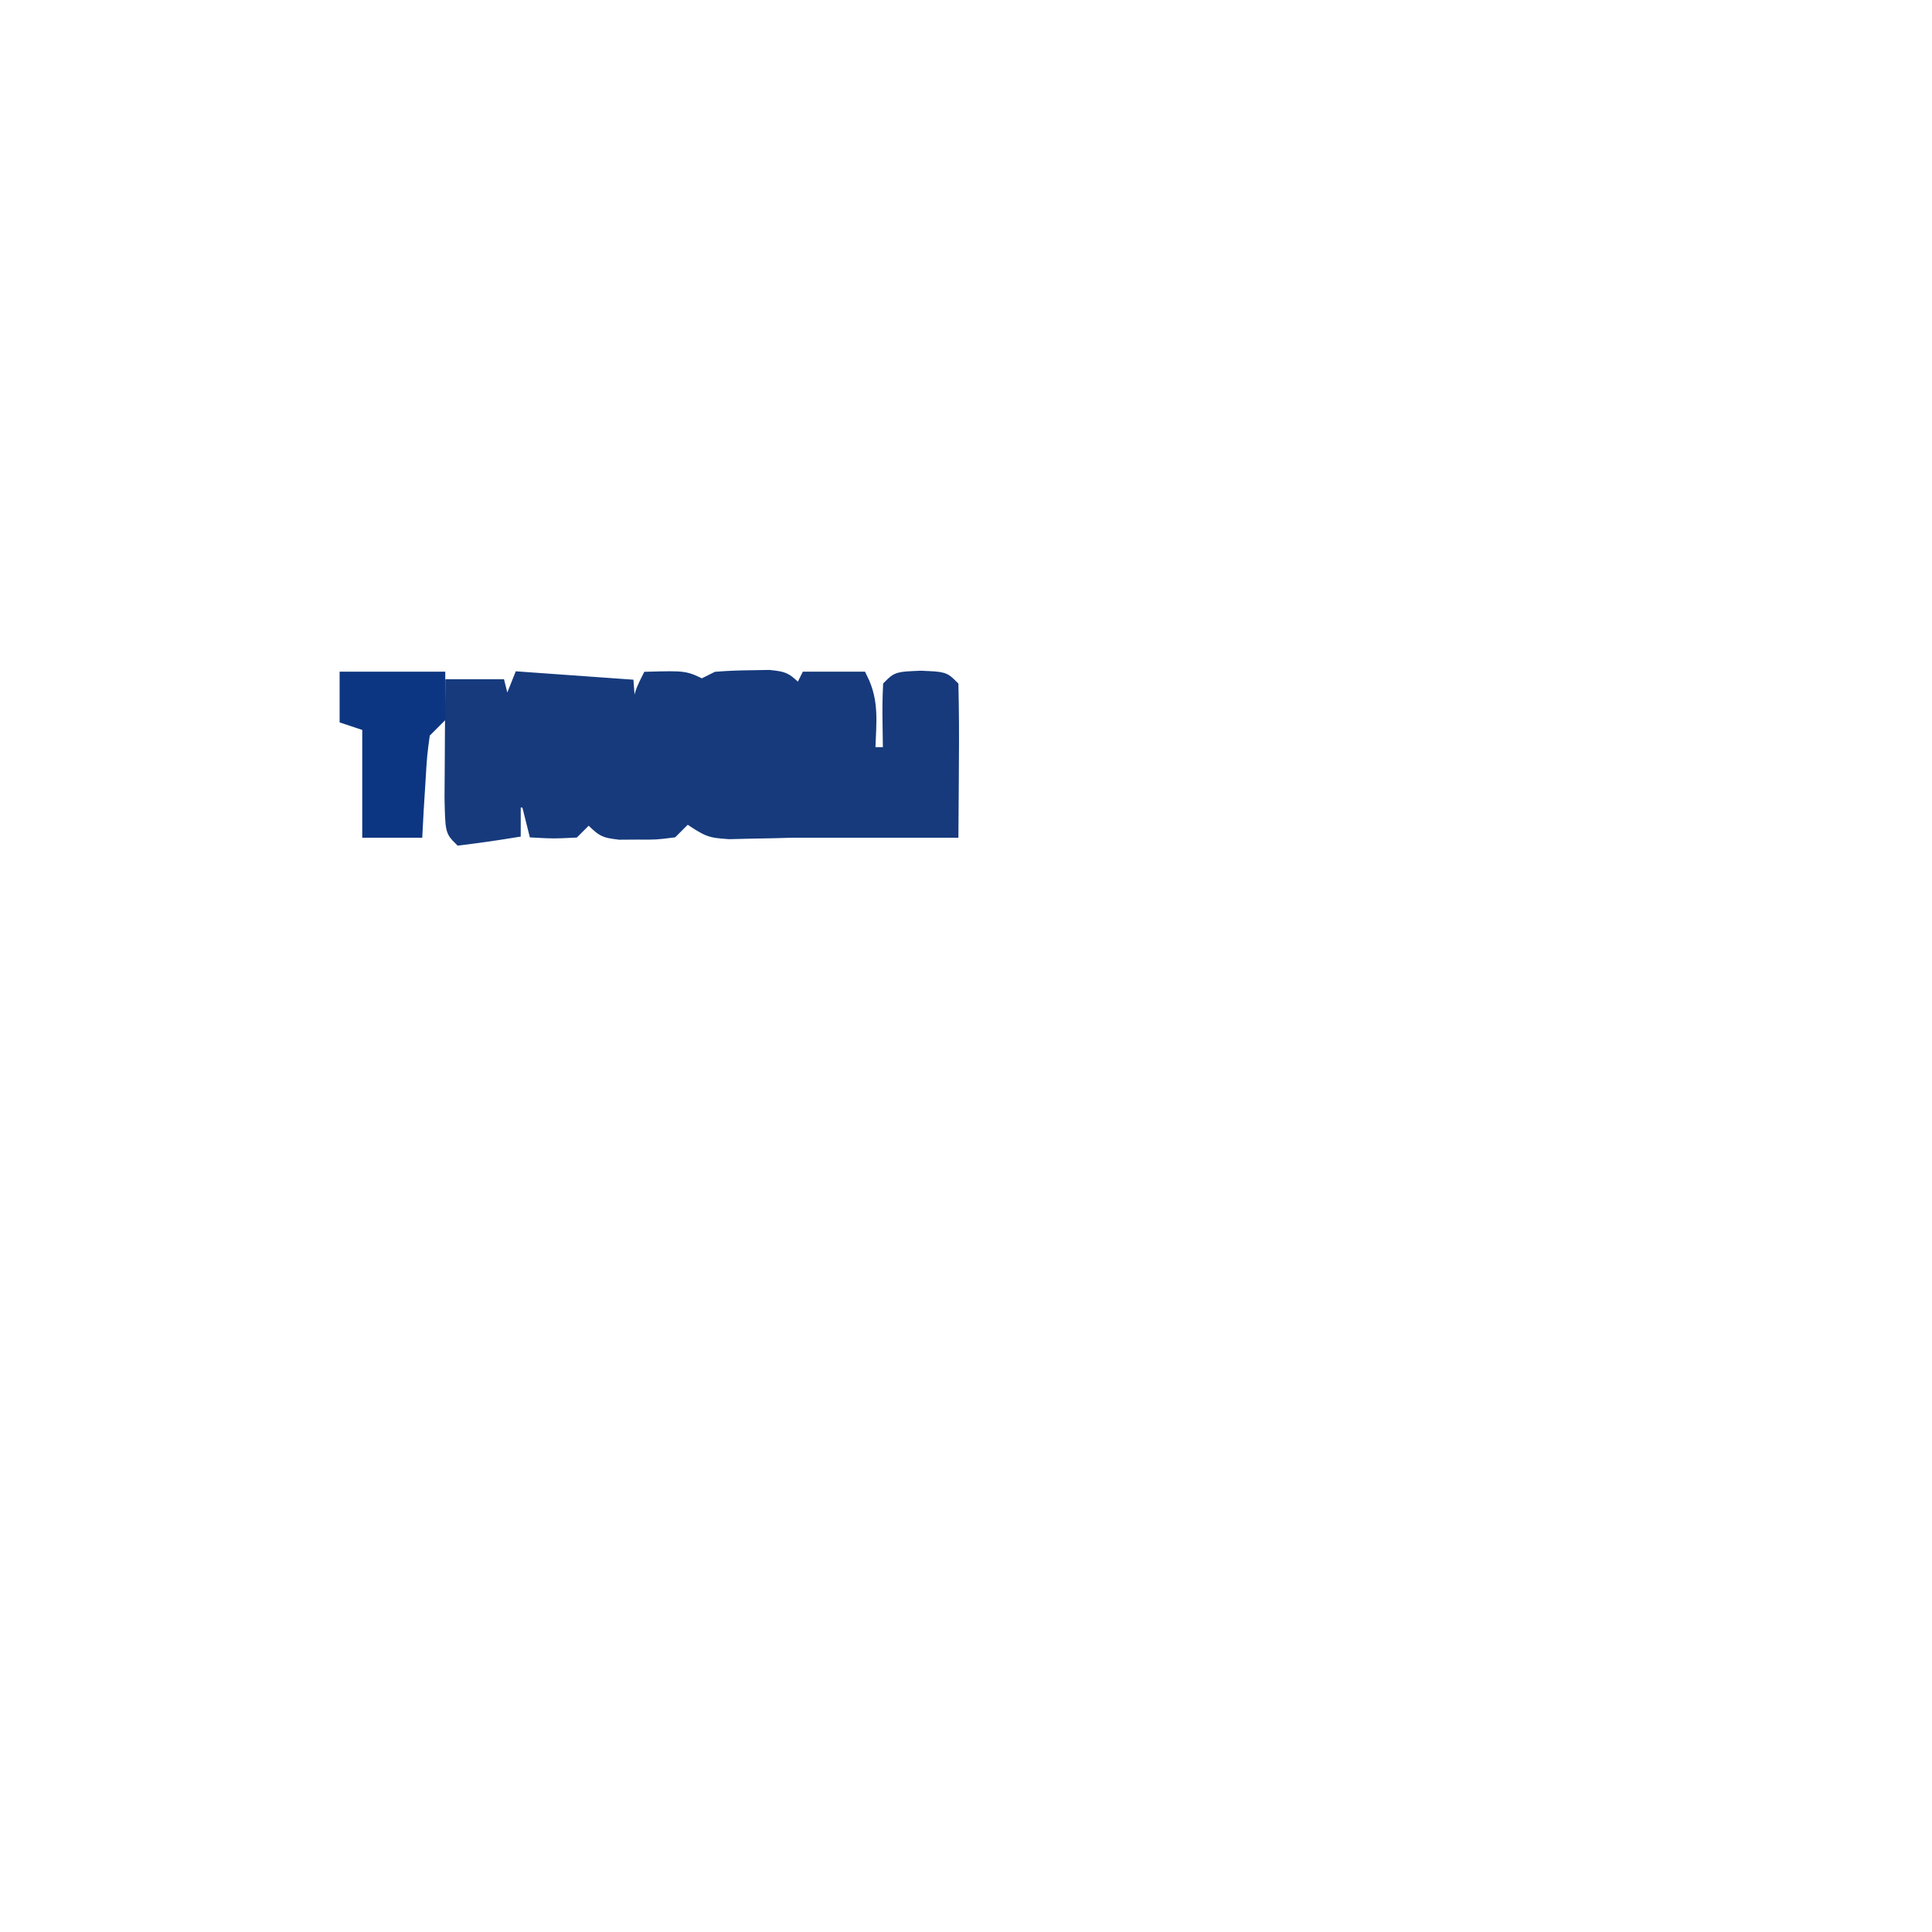
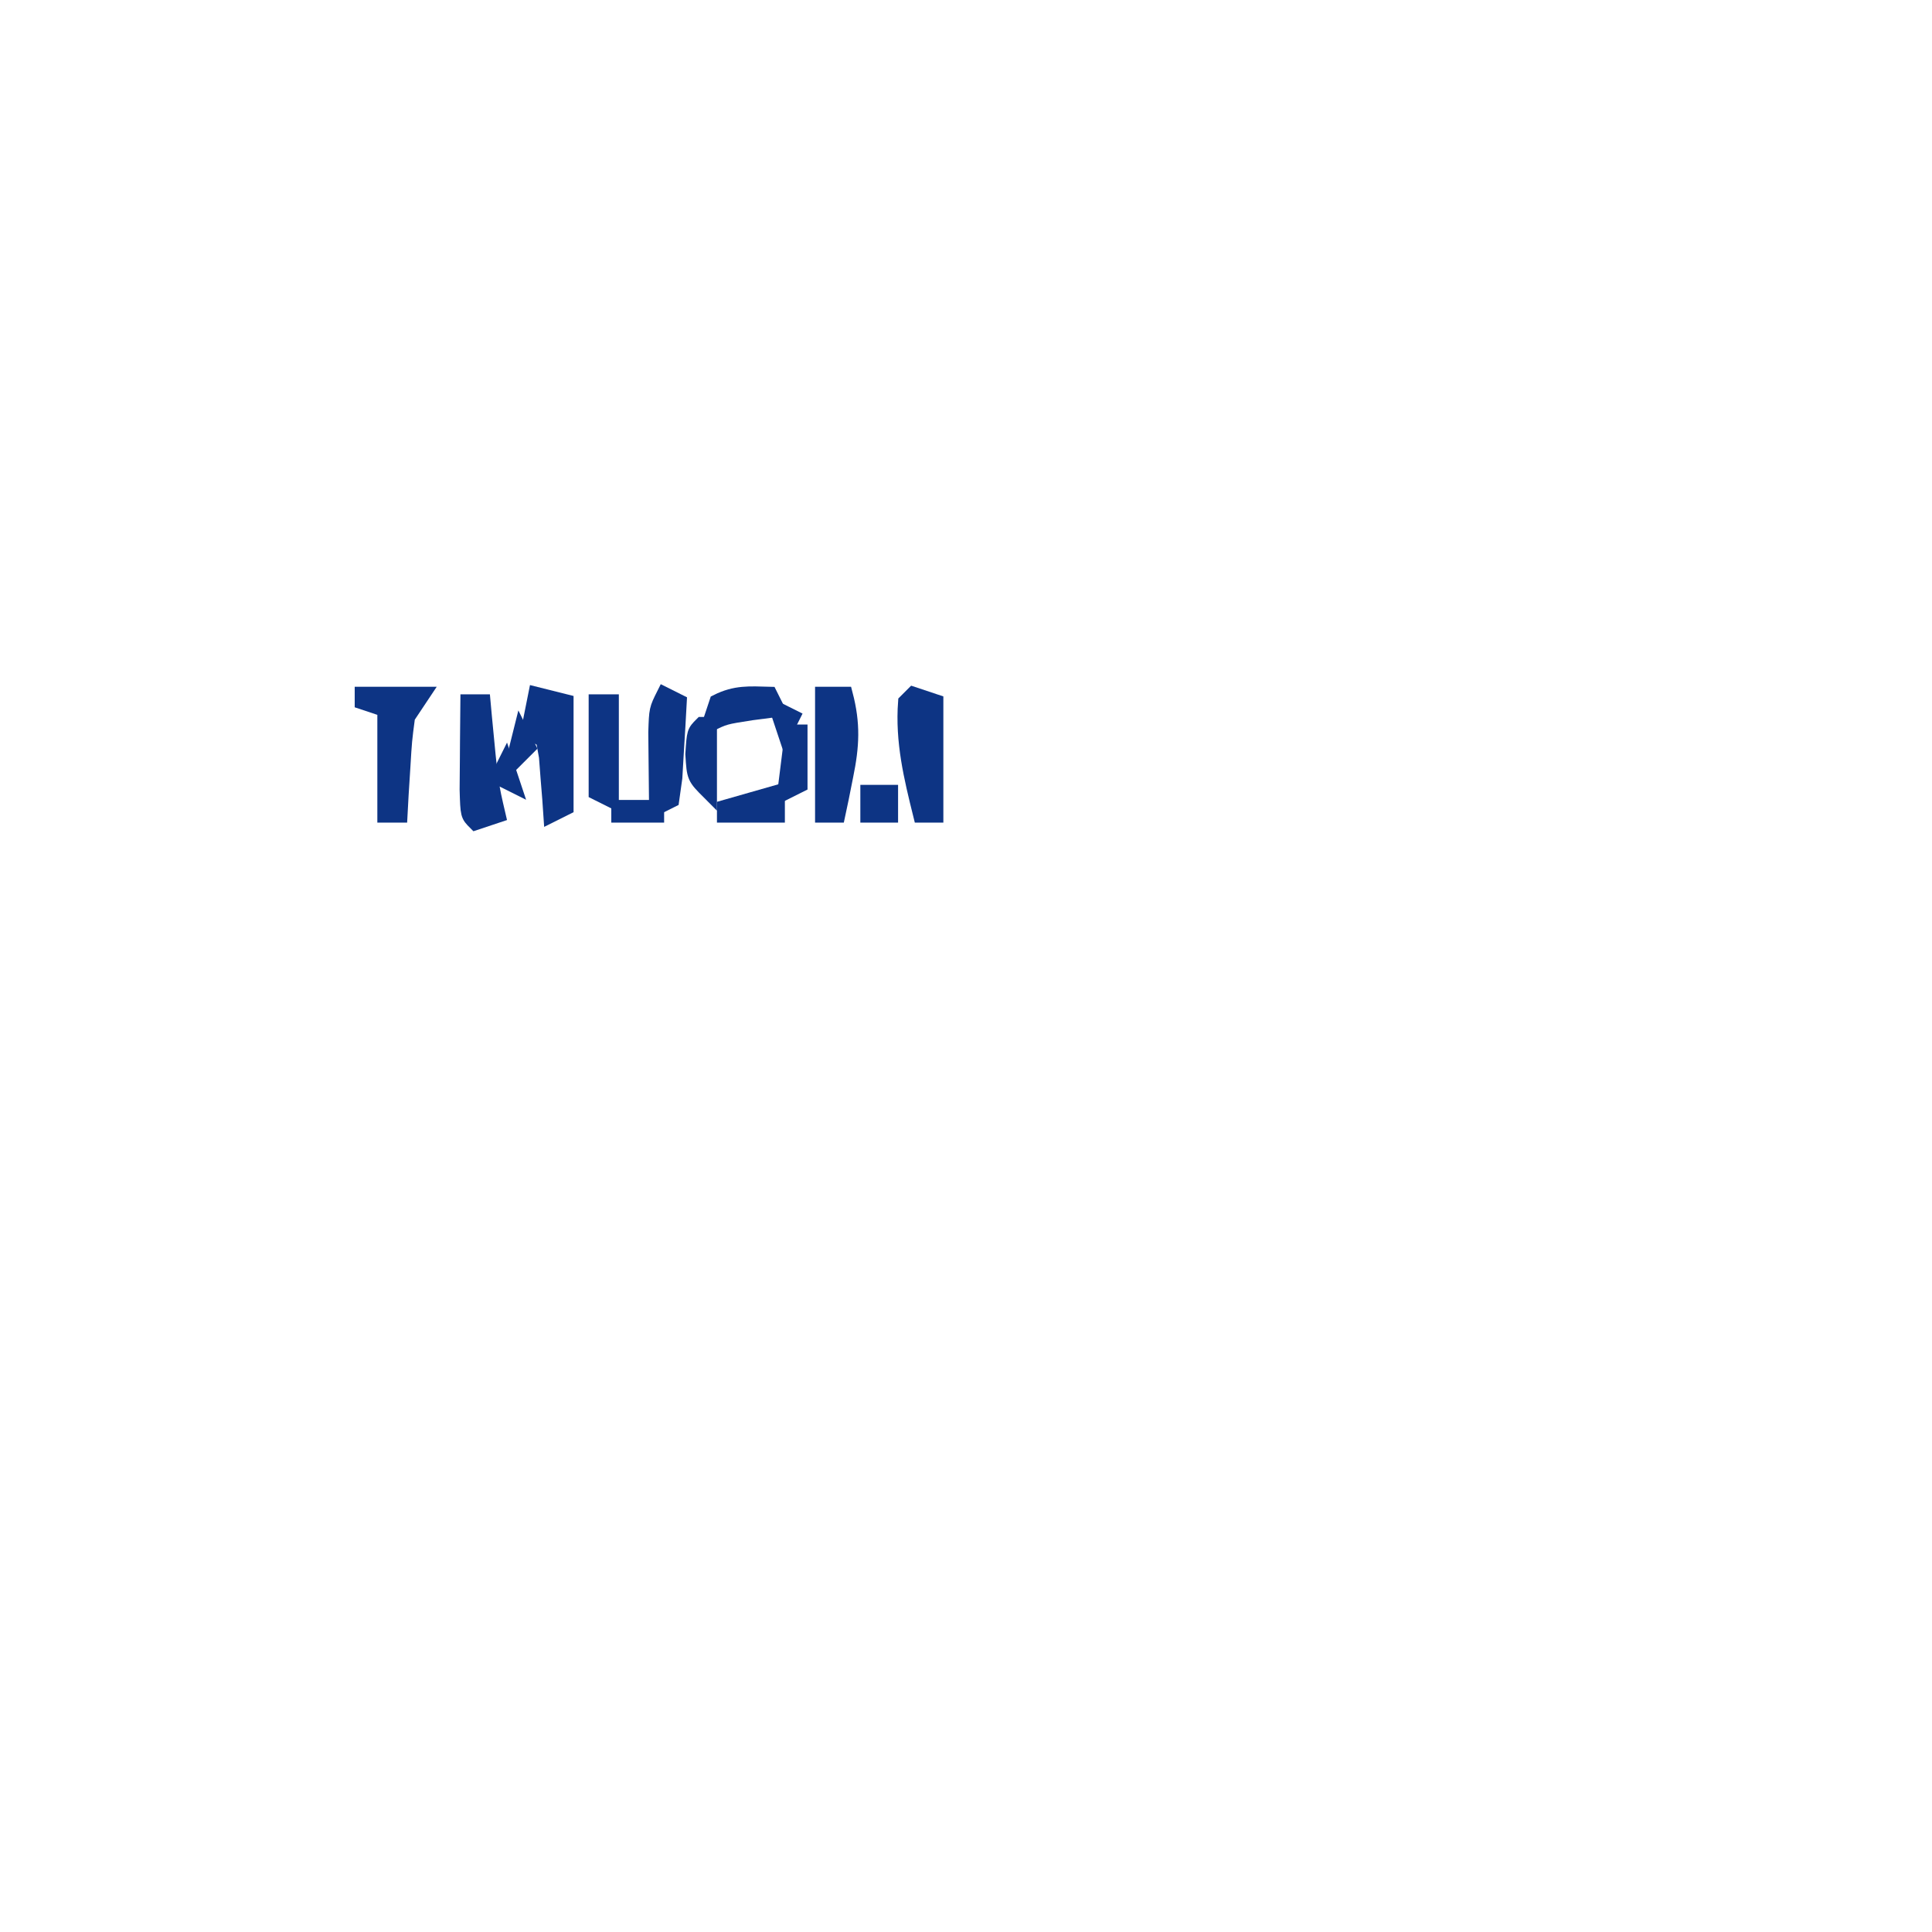
- <svg xmlns="http://www.w3.org/2000/svg" width="256" height="256" viewBox="0 0 256 256">
-   <path d="M0 0 C2.31 0.165 2.31 0.165 14 1 C14.33 5.29 14.66 9.58 15 14 C15.144 12.061 15.289 10.123 15.438 8.125 C15.875 2.25 15.875 2.25 17 0 C21.75 -0.125 21.75 -0.125 24 1 C24.66 0.67 25.32 0.34 26 0 C27.497 -0.12 28.999 -0.175 30.5 -0.188 C31.294 -0.202 32.088 -0.216 32.906 -0.23 C35 0 35 0 37 2 C37.33 1.34 37.66 0.68 38 0 C40.31 0 42.62 0 45 0 C46.495 2.99 46.116 5.7 46 9 C45.67 9.99 45.34 10.98 45 12 C45.66 12.33 46.32 12.66 47 13 C47 12.01 47 11.02 47 10 C47.66 10 48.32 10 49 10 C48.979 8.536 48.959 7.071 48.938 5.562 C48.916 4.042 48.928 2.519 49 1 C50 0 50 0 53 -0.125 C56 0 56 0 57 1 C57.073 4.195 57.092 7.368 57.062 10.562 C57.058 11.464 57.053 12.366 57.049 13.295 C57.037 15.53 57.019 17.765 57 20 C50 20 43 20 36 20 C35.176 20.023 34.353 20.046 33.504 20.07 C32.533 20.088 31.563 20.106 30.562 20.125 C29.594 20.148 28.626 20.171 27.629 20.195 C25 20 25 20 22 18 C21.34 18.66 20.68 19.32 20 20 C17.906 20.266 17.906 20.266 15.5 20.25 C14.706 20.255 13.912 20.26 13.094 20.266 C11 20 11 20 9 18 C8.34 18.66 7.68 19.32 7 20 C4.375 20.125 4.375 20.125 2 20 C1.67 18.68 1.34 17.36 1 16 C0.34 16 -0.32 16 -1 16 C-1 17.32 -1 18.64 -1 20 C-3.326 20.381 -5.661 20.713 -8 21 C-9 20 -9 20 -9.098 15.746 C-9.091 13.976 -9.079 12.207 -9.062 10.438 C-9.058 9.536 -9.053 8.634 -9.049 7.705 C-9.037 5.47 -9.019 3.235 -9 1 C-7.02 1 -5.04 1 -3 1 C-2.67 2.32 -2.34 3.64 -2 5 C-1.34 3.35 -0.68 1.7 0 0 Z " fill="#163A7C" transform="translate(69,90)" stroke="#163A7C" stroke-width="2" />
-   <path d="M0 0 C3.96 0 7.92 0 12 0 C12 1.65 12 3.3 12 5 C11.34 5.66 10.68 6.32 10 7 C9.586 10.039 9.586 10.039 9.375 13.625 C9.3 14.813 9.225 16.002 9.148 17.227 C9.099 18.142 9.05 19.057 9 20 C7.02 20 5.04 20 3 20 C3 15.38 3 10.76 3 6 C2.01 5.67 1.02 5.34 0 5 C0 3.35 0 1.7 0 0 Z " fill="#0D3682" transform="translate(46,90)" stroke="#0D3682" stroke-width="2" />
+ <svg xmlns="http://www.w3.org/2000/svg" data-engine="binary-alpha-mono" width="256" height="256" viewBox="0 0 256 256">
+   <path d="M0 0 C2.64 0 5.28 0 8 0 C7.67 0.495 7.67 0.495 6 3 C5.586 6.137 5.586 6.137 5.375 9.688 C5.3 10.867 5.225 12.046 5.148 13.262 C5.099 14.165 5.05 15.069 5 16 C4.34 16 3.68 16 3 16 C3 11.38 3 6.76 3 2 C2.01 1.67 1.02 1.34 0 1 C0 0.67 0 0.34 0 0 Z " fill="#0D3484" transform="translate(48,92)" stroke="#0D3484" stroke-width="2" />
+   <path d="M0 0 C0.66 0.165 0.66 0.165 4 1 C4 5.62 4 10.24 4 15 C3.67 15.165 3.67 15.165 2 16 C1.976 15.645 1.976 15.645 1.852 13.848 C1.814 13.388 1.814 13.388 1.625 11.062 C1.555 10.146 1.486 9.229 1.414 8.285 C1.277 7.531 1.141 6.777 1 6 C0.34 5.67 -0.32 5.34 -1 5 C-0.67 3.35 -0.34 1.7 0 0 Z " fill="#0D3484" transform="translate(71,92)" stroke="#0D3484" stroke-width="2" />
+   <path d="M0 0 C0.66 0.33 1.32 0.66 2 1 C1.887 3.146 1.759 5.292 1.625 7.438 C1.59 8.035 1.59 8.035 1.414 11.059 C1.277 12.029 1.141 13 1 14 C0.67 14.165 0.67 14.165 -1 15 C-1.027 12.875 -1.046 10.75 -1.062 8.625 C-1.074 7.442 -1.086 6.258 -1.098 5.039 C-1 2 -1 2 0 0 Z " fill="#0D3484" transform="translate(88,92)" stroke="#0D3484" stroke-width="2" />
+   <path d="M0 0 C0.33 0.66 0.66 1.32 1 2 C0.443 2.072 0.443 2.072 -2.375 2.438 C-6 3 -6 3 -8 4 C-7.67 3.01 -7.34 2.02 -7 1 C-4.537 -0.231 -2.72 -0.072 0 0 Z " fill="#0D3484" transform="translate(102,92)" stroke="#0D3484" stroke-width="2" />
+   <path d="M0 0 C0.99 0 1.98 0 3 0 C4.03 3.941 3.877 6.836 3.062 10.812 C2.965 11.3 2.965 11.3 2.473 13.77 C2.317 14.506 2.161 15.242 2 16 C1.34 16 0.68 16 0 16 C0 10.72 0 5.44 0 0 Z " fill="#0D3484" transform="translate(109,92)" stroke="#0D3484" stroke-width="2" />
+   <path d="M0 0 C0.99 0.33 1.98 0.66 3 1 C3 5.95 3 10.9 3 16 C2.34 16 1.68 16 1 16 C-0.254 10.96 -1.393 6.237 -1 1 C-0.67 0.67 -0.34 0.34 0 0 Z " fill="#0D3484" transform="translate(121,92)" stroke="#0D3484" stroke-width="2" />
+   <path d="M0 0 C0.66 0 1.32 0 2 0 C2.061 0.664 2.121 1.328 2.184 2.012 C3.016 10.782 3.016 10.782 4 15 C3.01 15.33 2.02 15.66 1 16 C0 15 0 15 -0.098 11.621 C-0.091 10.226 -0.079 8.832 -0.062 7.438 C-0.058 6.727 -0.053 6.016 -0.049 5.283 C-0.037 3.522 -0.019 1.761 0 0 Z " fill="#0D3484" transform="translate(62,93)" stroke="#0D3484" stroke-width="2" />
+   <path d="M0 0 C0.66 0 1.32 0 2 0 C2 4.29 2 8.58 2 13 C1.34 12.67 0.68 12.34 0 12 C0 8.04 0 4.08 0 0 Z " fill="#0D3484" transform="translate(79,93)" stroke="#0D3484" stroke-width="2" />
+   <path d="M0 0 C0.33 0.165 0.33 0.165 2 1 C1.67 1.66 1.34 2.32 1 3 C0.67 2.01 0.34 1.02 0 0 Z " fill="#0D3484" transform="translate(103,94)" stroke="#0D3484" stroke-width="2" />
+   <path d="M0 0 C0.33 0 0.66 0 1 0 C1 2.97 1 5.94 1 9 C-1 7 -1 7 -1.188 3.938 C-1 1 -1 1 0 0 Z " fill="#0D3484" transform="translate(93,96)" stroke="#0D3484" stroke-width="2" />
+   <path d="M0 0 C0.33 0.66 0.66 1.32 1 2 C0.34 2.66 -0.32 3.32 -1 4 C-0.67 2.68 -0.34 1.36 0 0 Z " fill="#0D3484" transform="translate(69,97)" stroke="#0D3484" stroke-width="2" />
+   <path d="M0 0 C0.33 0 0.66 0 1 0 C1 2.31 1 4.62 1 7 C0.67 7.165 0.67 7.165 -1 8 C-0.67 5.36 -0.34 2.72 0 0 Z " fill="#0D3484" transform="translate(105,97)" stroke="#0D3484" stroke-width="2" />
+   <path d="M0 0 C0.33 0.99 0.66 1.98 1 3 C0.34 2.67 -0.32 2.34 -1 2 C-0.67 1.34 -0.34 0.68 0 0 Z " fill="#0D3484" transform="translate(67,101)" stroke="#0D3484" stroke-width="2" />
+   <path d="M0 0 C0.99 0 1.98 0 3 0 C3 0.99 3 1.98 3 3 C2.01 3 1.02 3 0 3 C0 2.01 0 1.02 0 0 Z " fill="#0D3484" transform="translate(115,105)" stroke="#0D3484" stroke-width="2" />
+   <path d="M0 0 C1.65 0 3.3 0 5 0 C5 0.33 5 0.66 5 1 C3.35 1 1.7 1 0 1 C0 0.67 0 0.34 0 0 Z " fill="#0D3484" transform="translate(82,107)" stroke="#0D3484" stroke-width="2" />
+   <path d="M0 0 C0 0.99 0 1.98 0 3 C-2.31 3 -4.62 3 -7 3 C-7 2.67 -7 2.34 -7 2 C-4.69 1.34 -2.38 0.68 0 0 Z " fill="#0D3484" transform="translate(103,105)" stroke="#0D3484" stroke-width="2" />
</svg>
